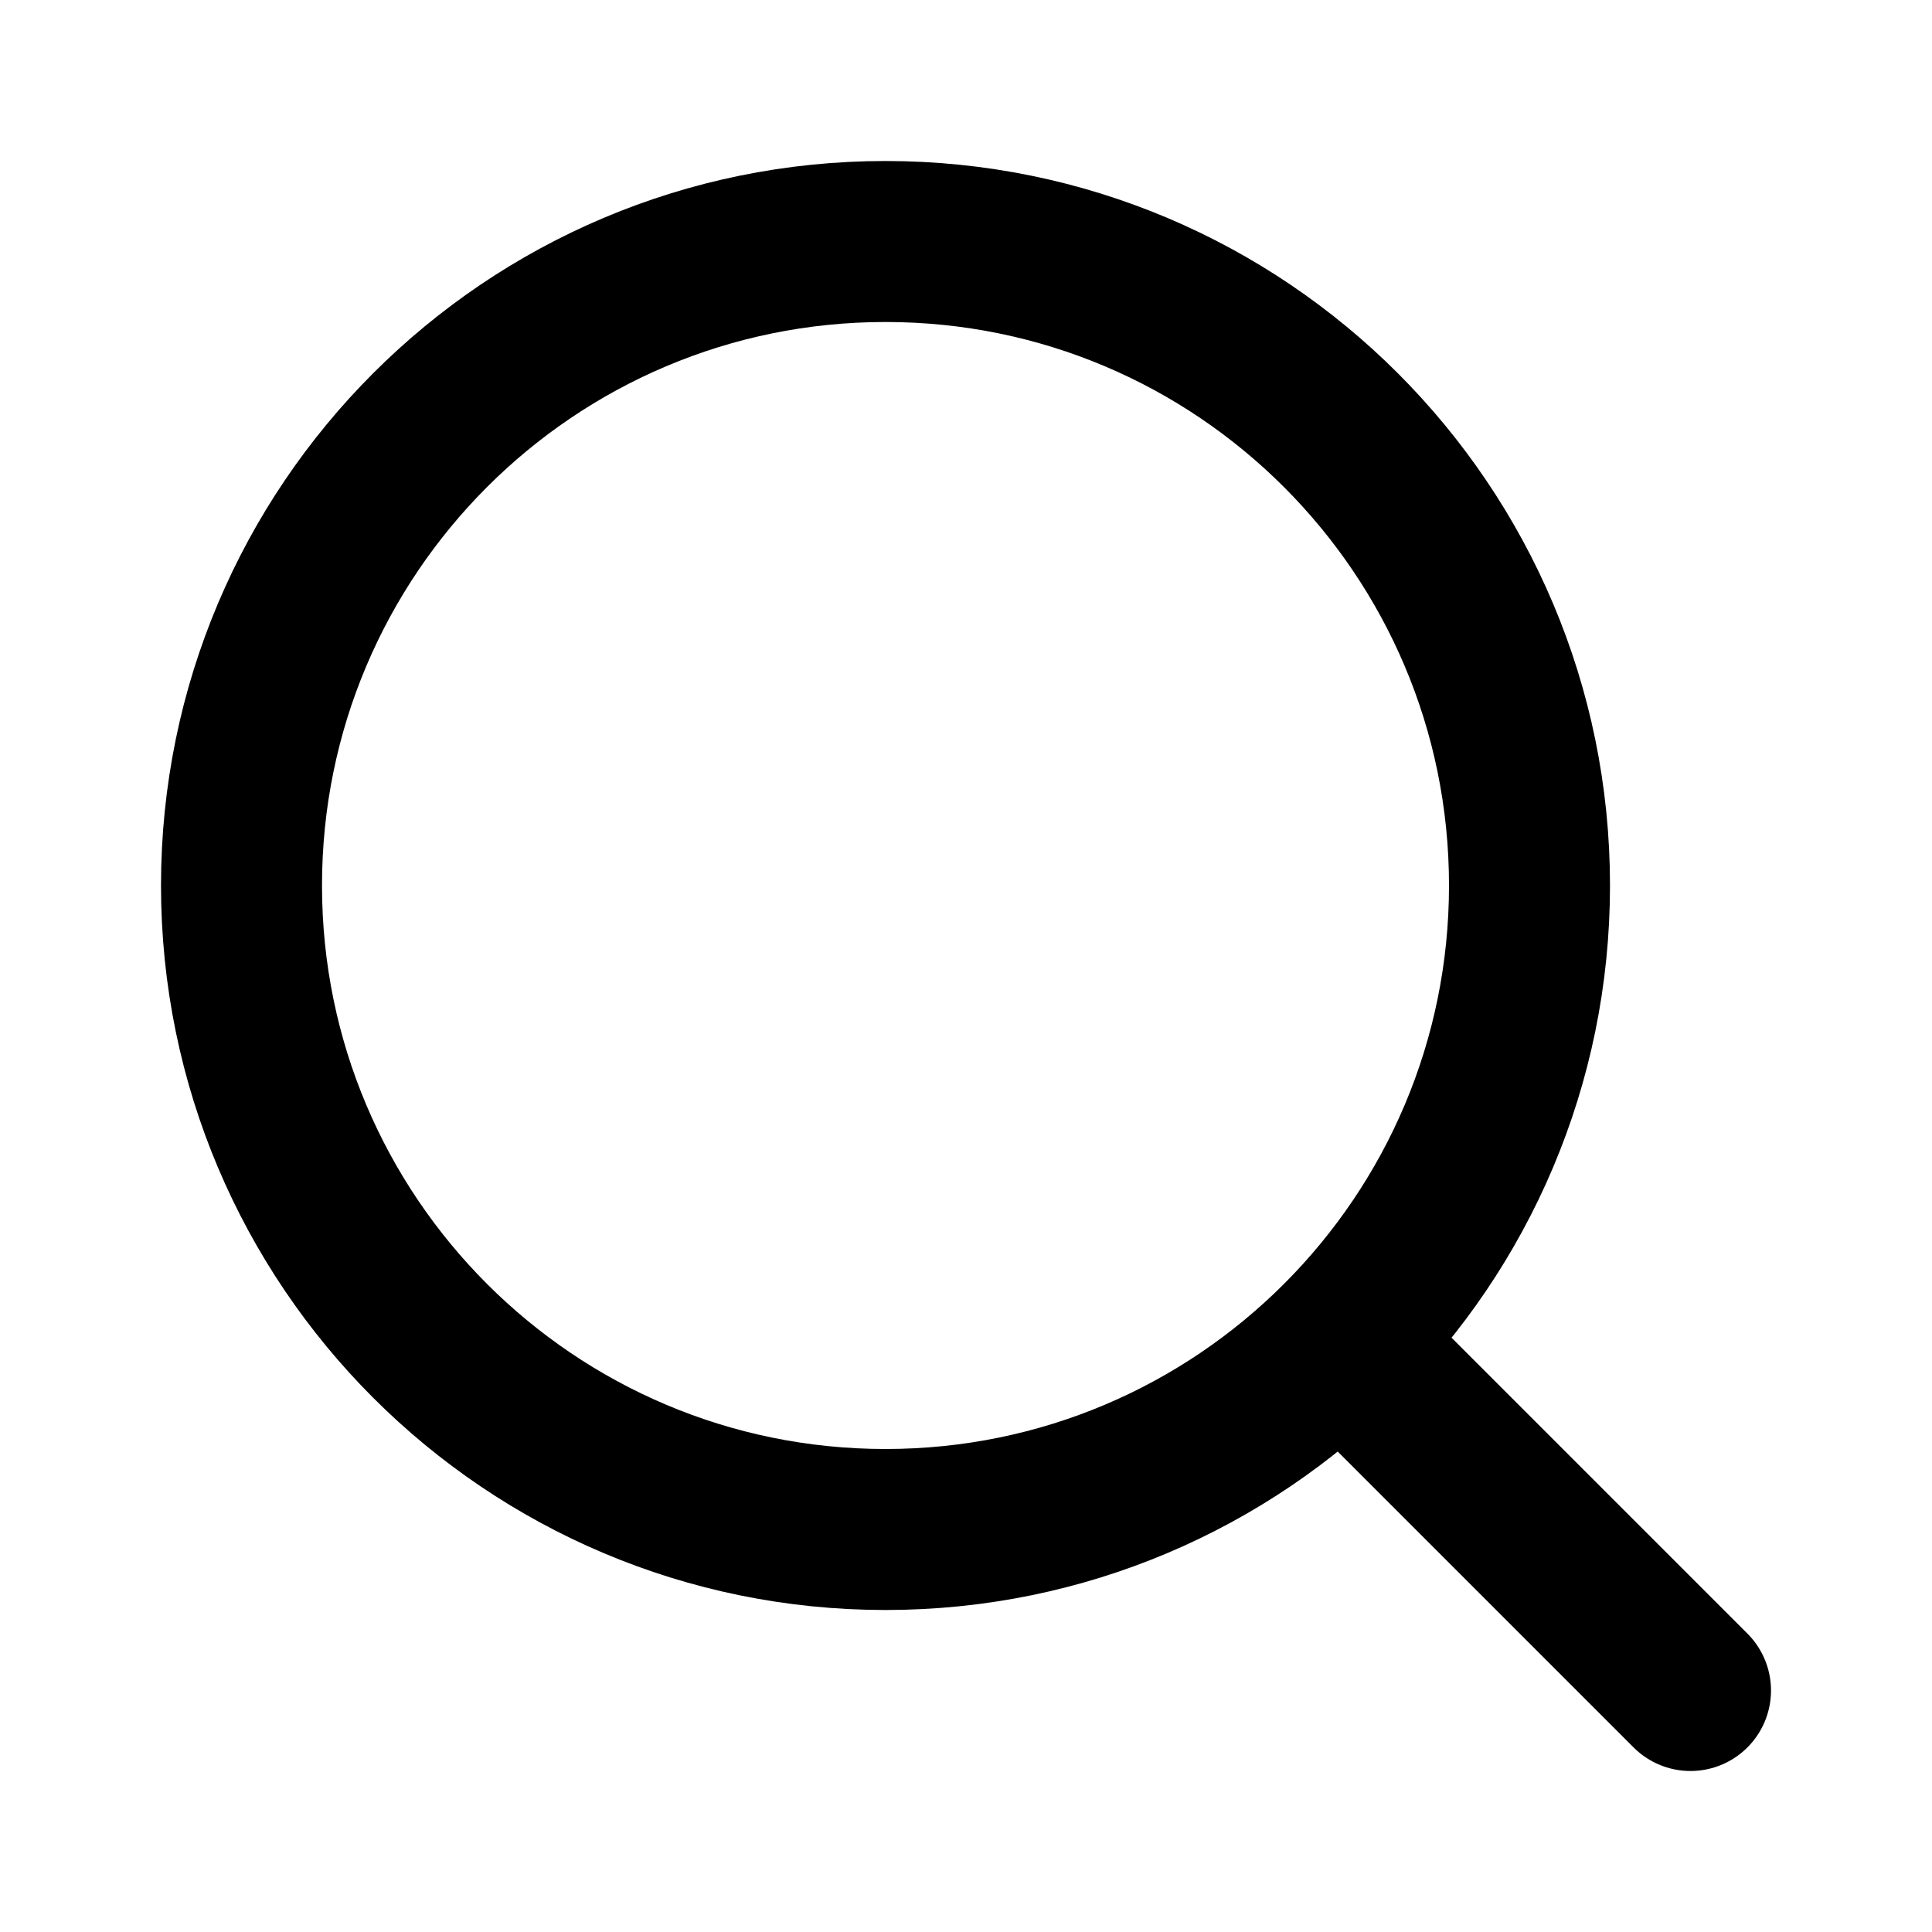
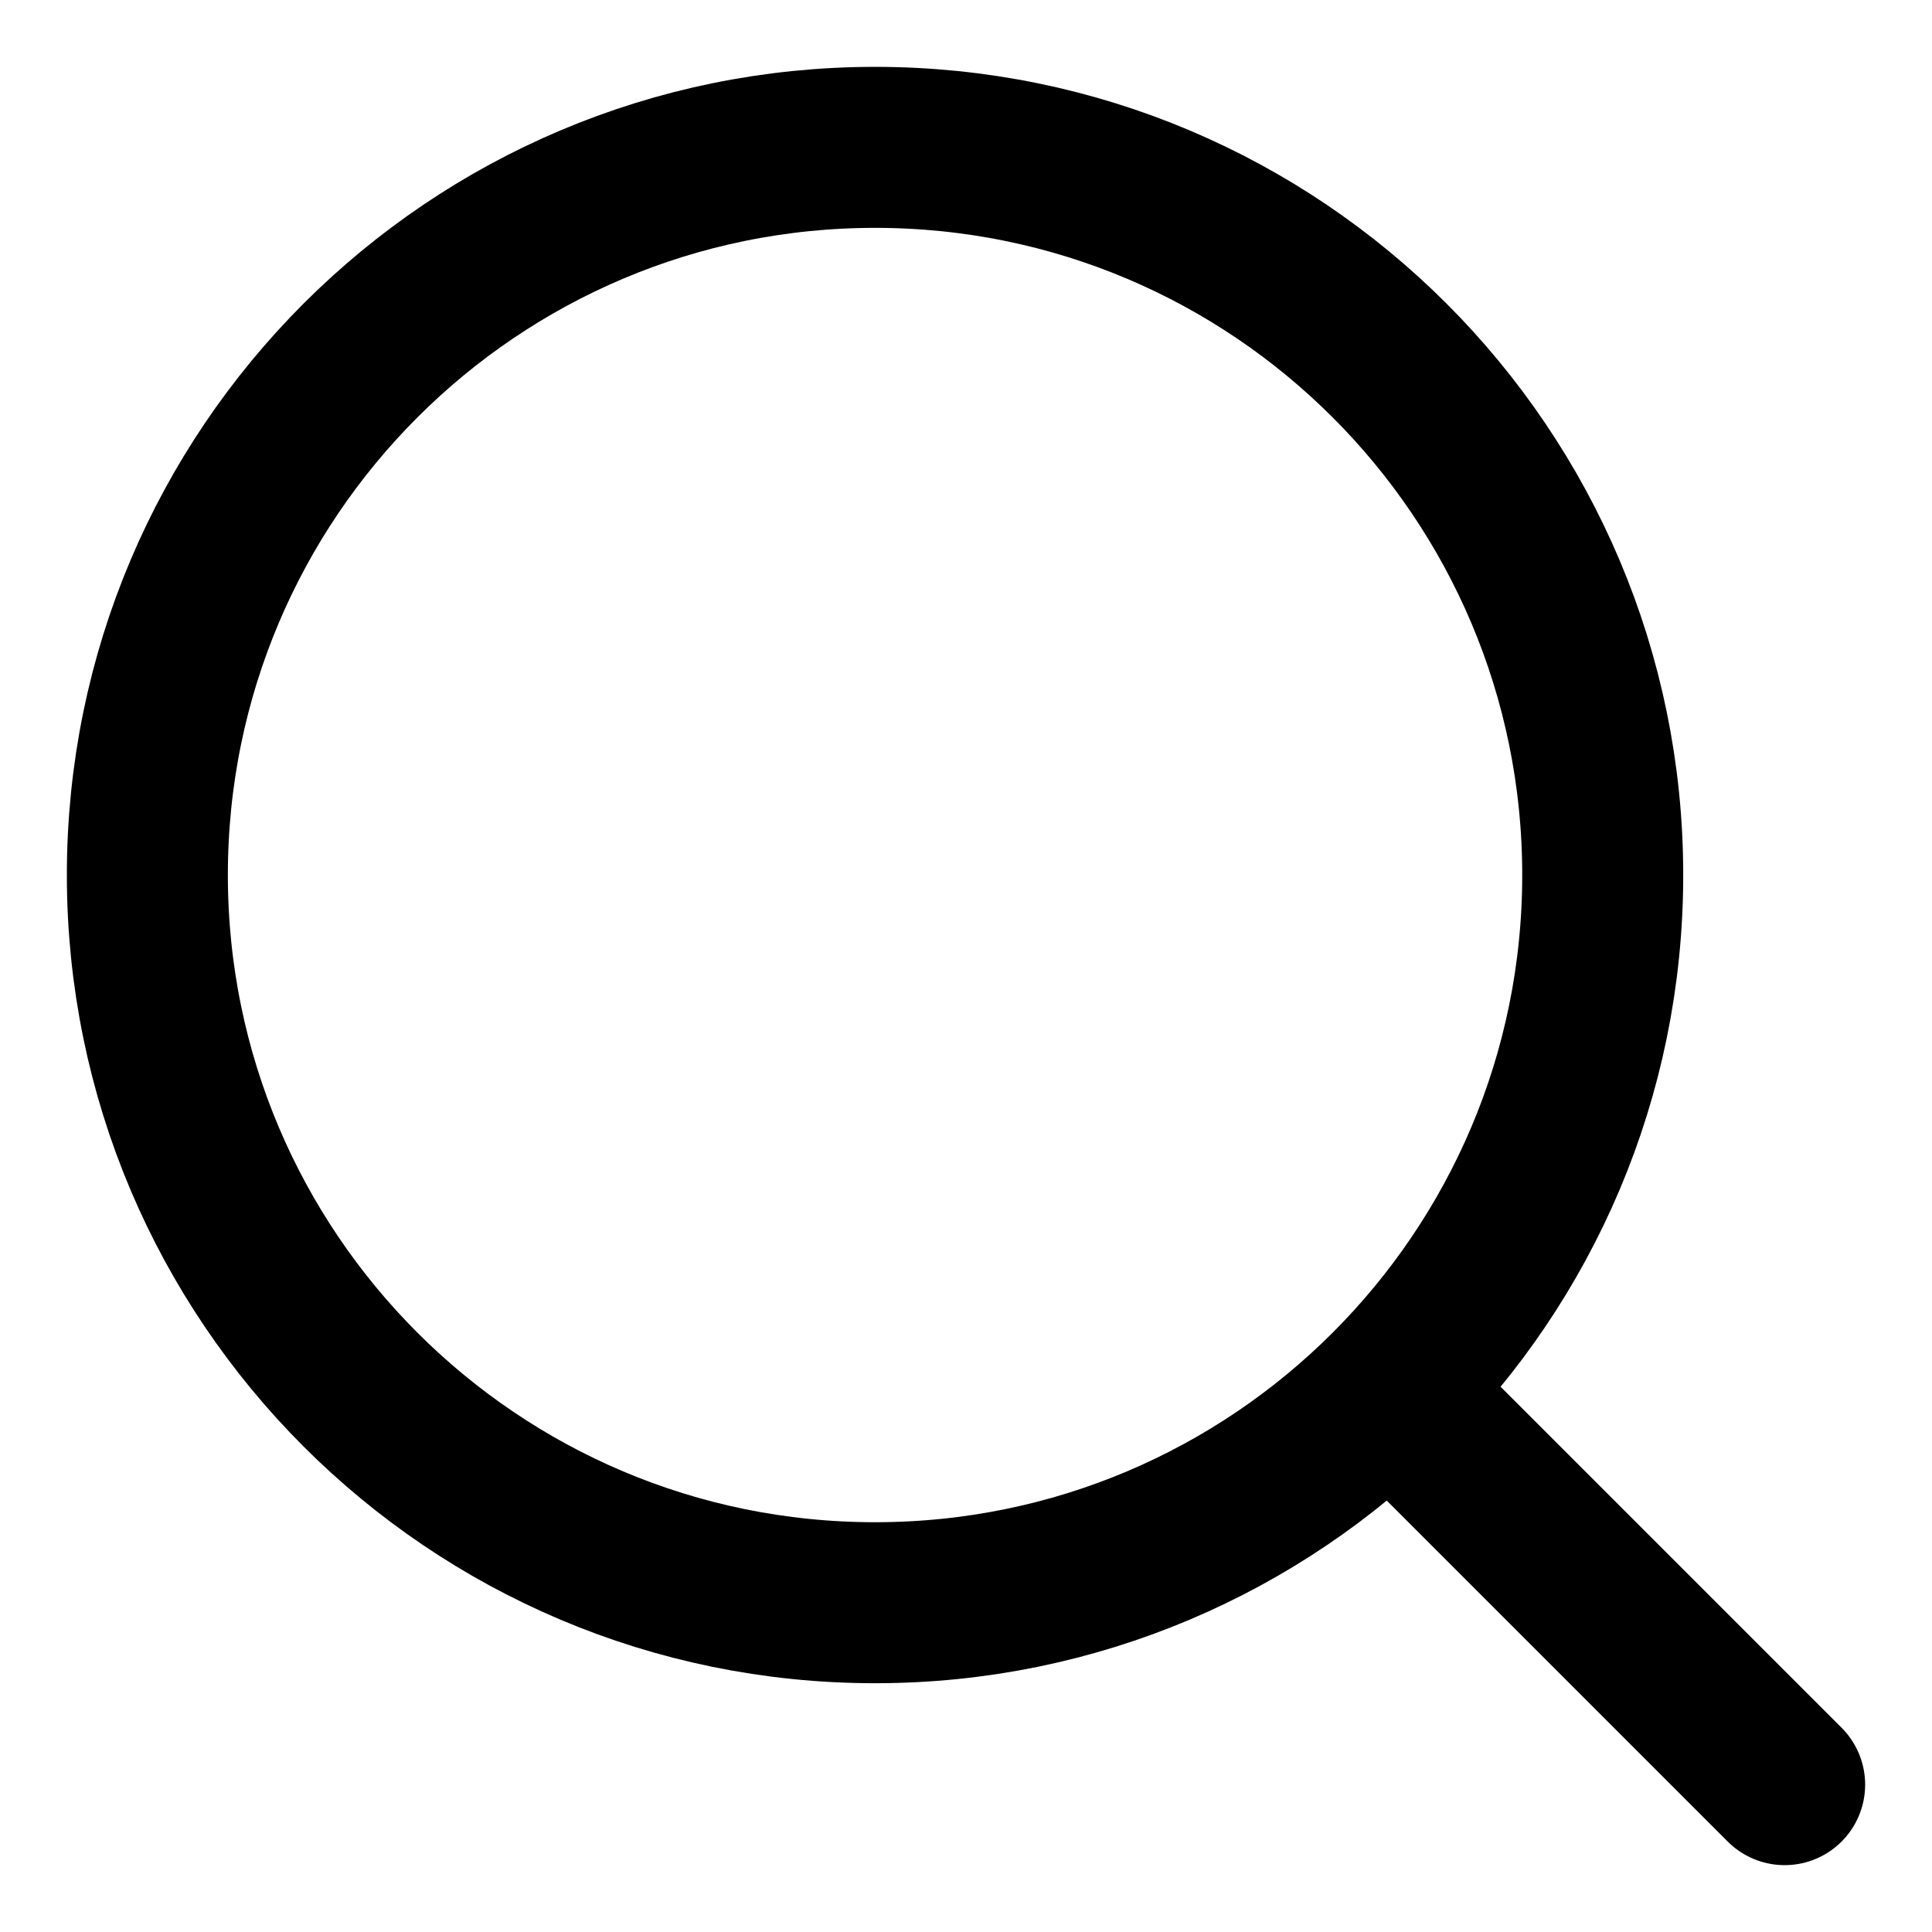
- <svg xmlns="http://www.w3.org/2000/svg" width="24" height="24" viewBox="0 0 24 24" fill="none" stroke="currentColor" stroke-width="2" stroke-linecap="round" stroke-linejoin="round">
+ <svg xmlns="http://www.w3.org/2000/svg" width="24" height="24" viewBox="1.38 1.38 21.24 21.24" fill="none" stroke="currentColor" stroke-width="1.77" stroke-linecap="round" stroke-linejoin="round">
  <path d="m21 21-4.34-4.34" />
  <circle cx="11" cy="11" r="8" />
</svg>
